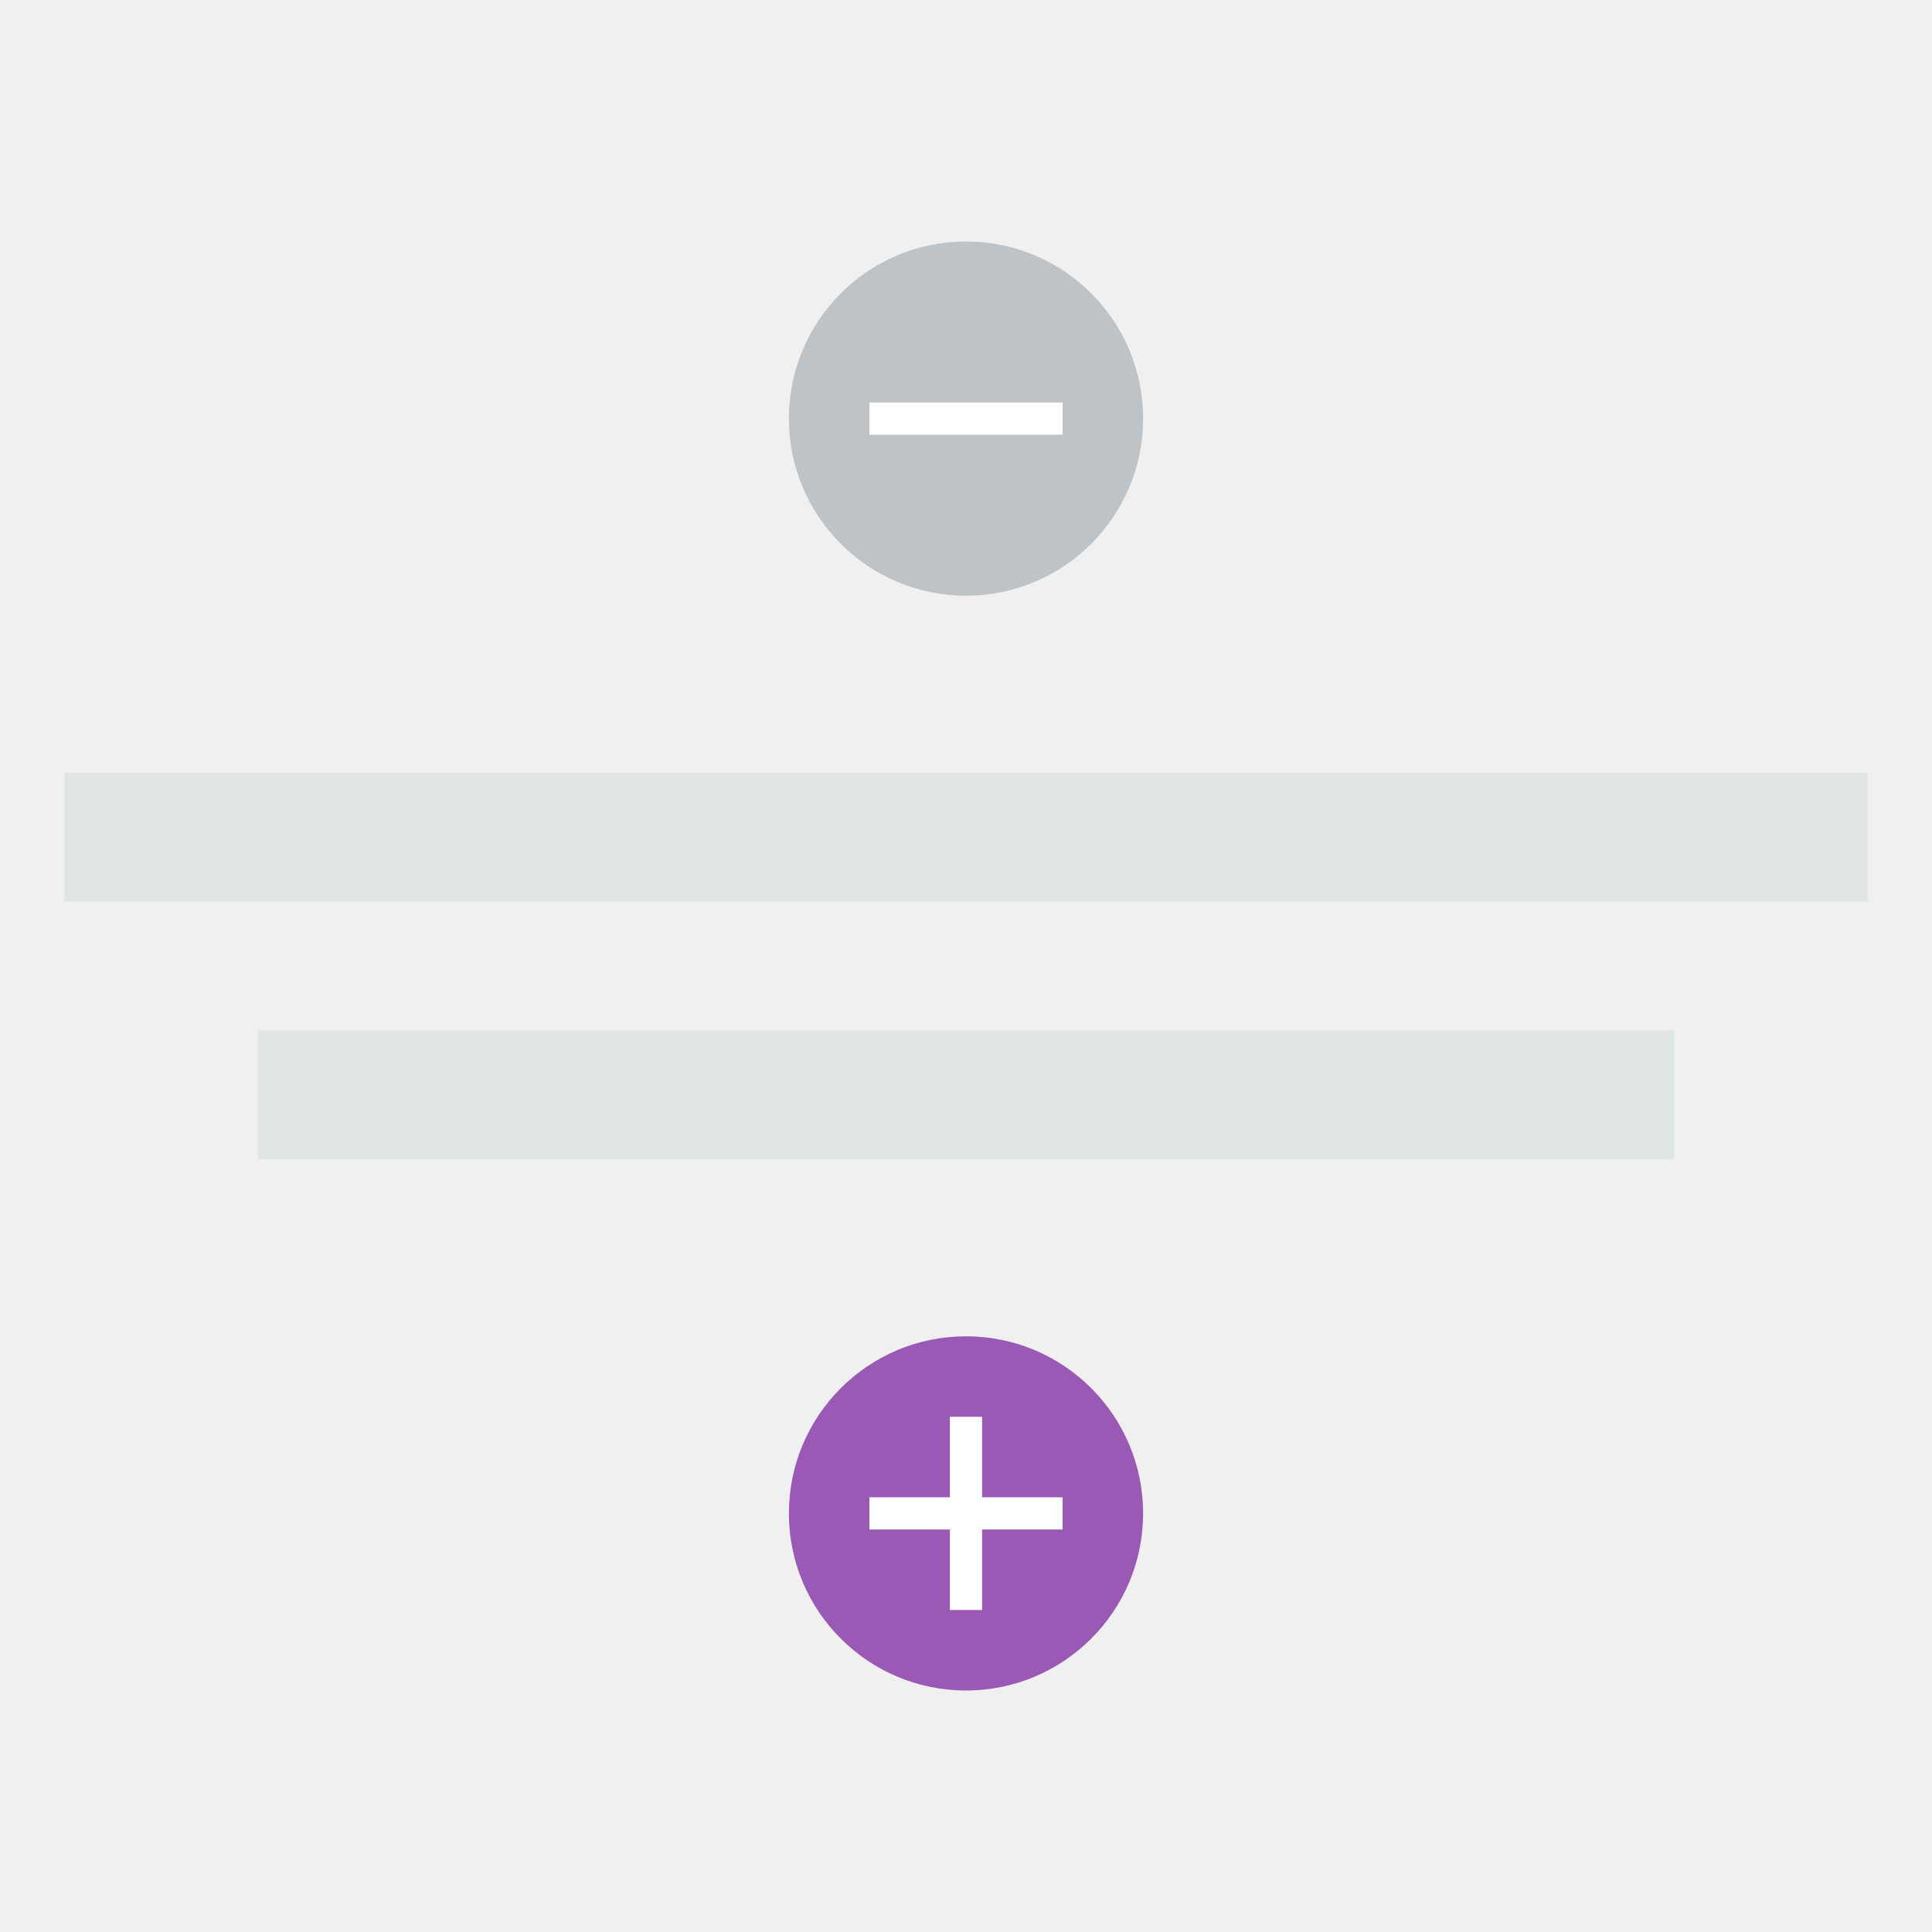
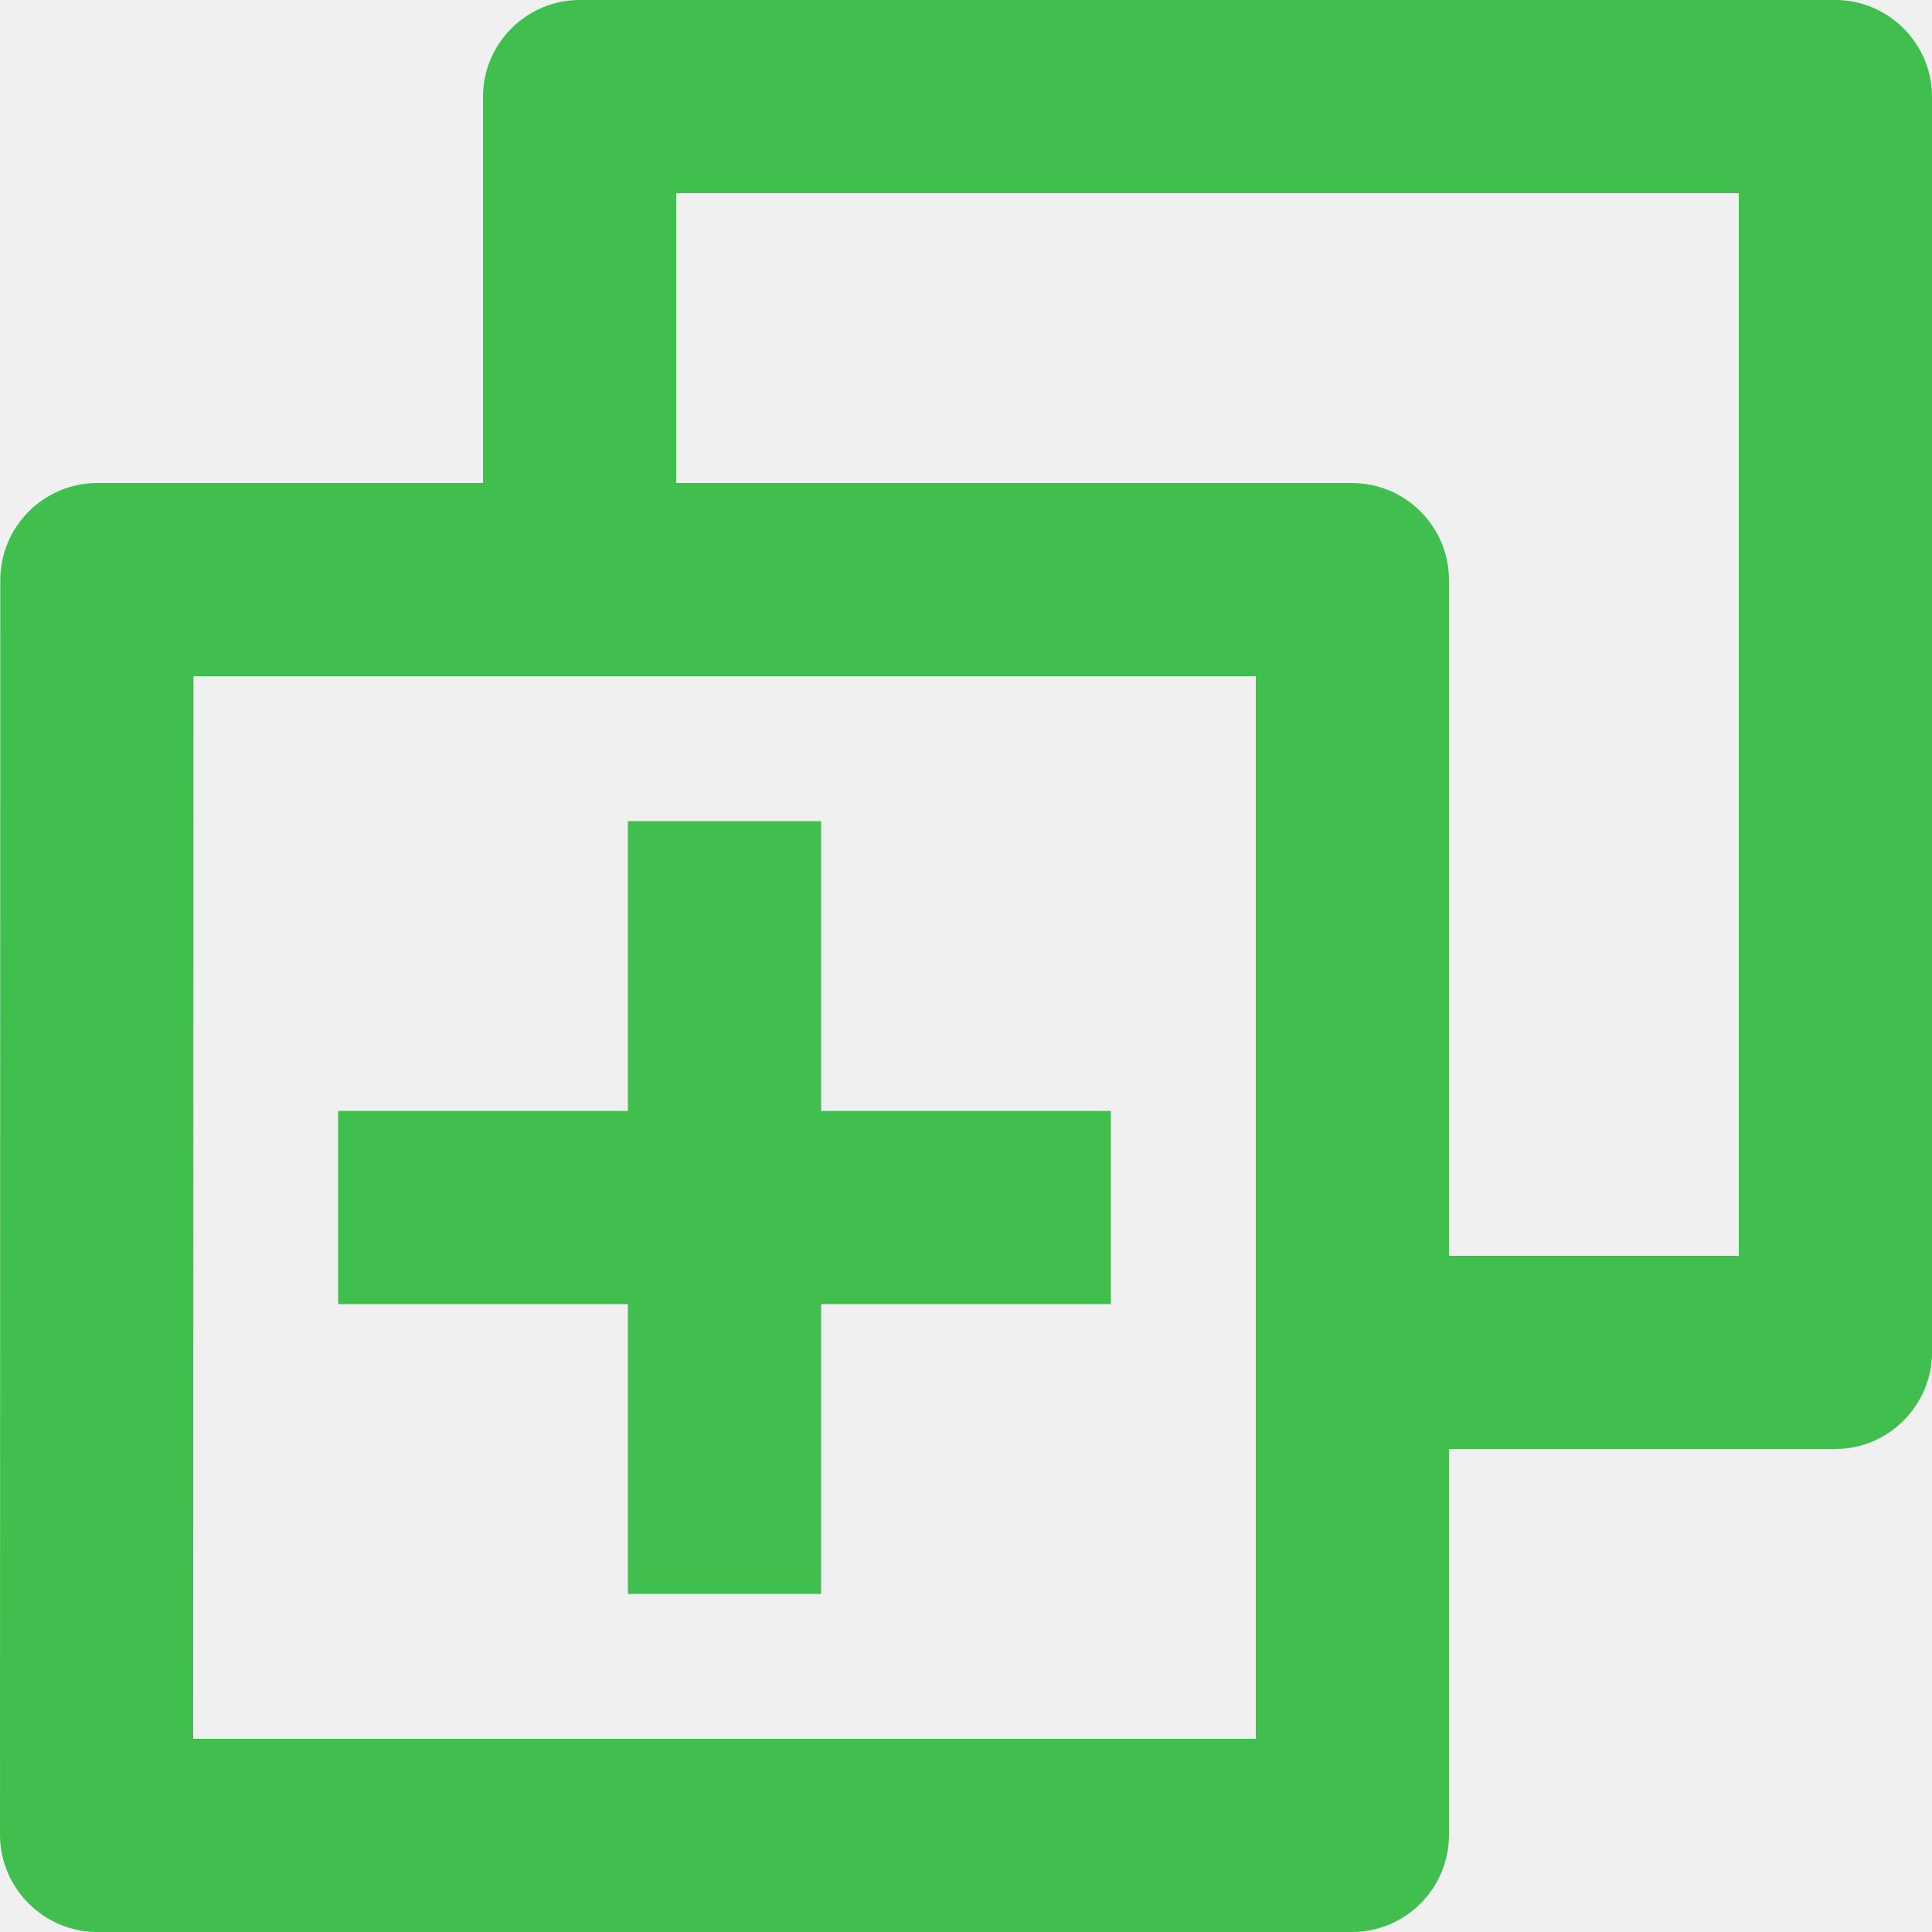
- <svg xmlns="http://www.w3.org/2000/svg" clip-rule="evenodd" fill-rule="evenodd" stroke-linejoin="round" stroke-miterlimit="1.414" viewBox="0 0 120 120">
-   <path d="m16 64h88v8h-88z" fill="#e0e5e6" />
-   <path d="m4 48h112v8h-112z" fill="#e0e5e6" />
-   <circle cx="60" cy="26" fill="#bdc3c7" r="11" />
-   <path d="m66 27v-2h-12v2z" fill="#fff" />
-   <circle cx="60" cy="94" fill="#9b59b6" r="11" />
-   <path d="m59 88h2v12h-2z" fill="#fff" />
-   <path d="m66 95v-2h-12v2z" fill="#fff" />
+ <svg xmlns="http://www.w3.org/2000/svg" clip-rule="evenodd" fill-rule="evenodd" stroke-linejoin="round" stroke-miterlimit="2" viewBox="0 0 20 20">
+   <path d="m13.993 20h-12.987c-.552 0-1.006-.454-1.006-1.006v-.001l.003-12.986c0-.556.449-1.007 1.007-1.007h3.99v-4c0-.549.451-1 1-1h13c.549 0 1 .451 1 1v13c0 .549-.451 1-1 1h-4v3.993c0 .556-.449 1.007-1.007 1.007zm-.993-13h-10.997l-.003 11h11zm-4.5 4.5h3v2h-3v3h-2v-3h-3v-2h3v-3h2zm9.5-9.5h-11v3h6.993c.556 0 1.007.449 1.007 1.007v6.993h3z" fill="#40bf4f" fill-rule="nonzero" />
</svg>
